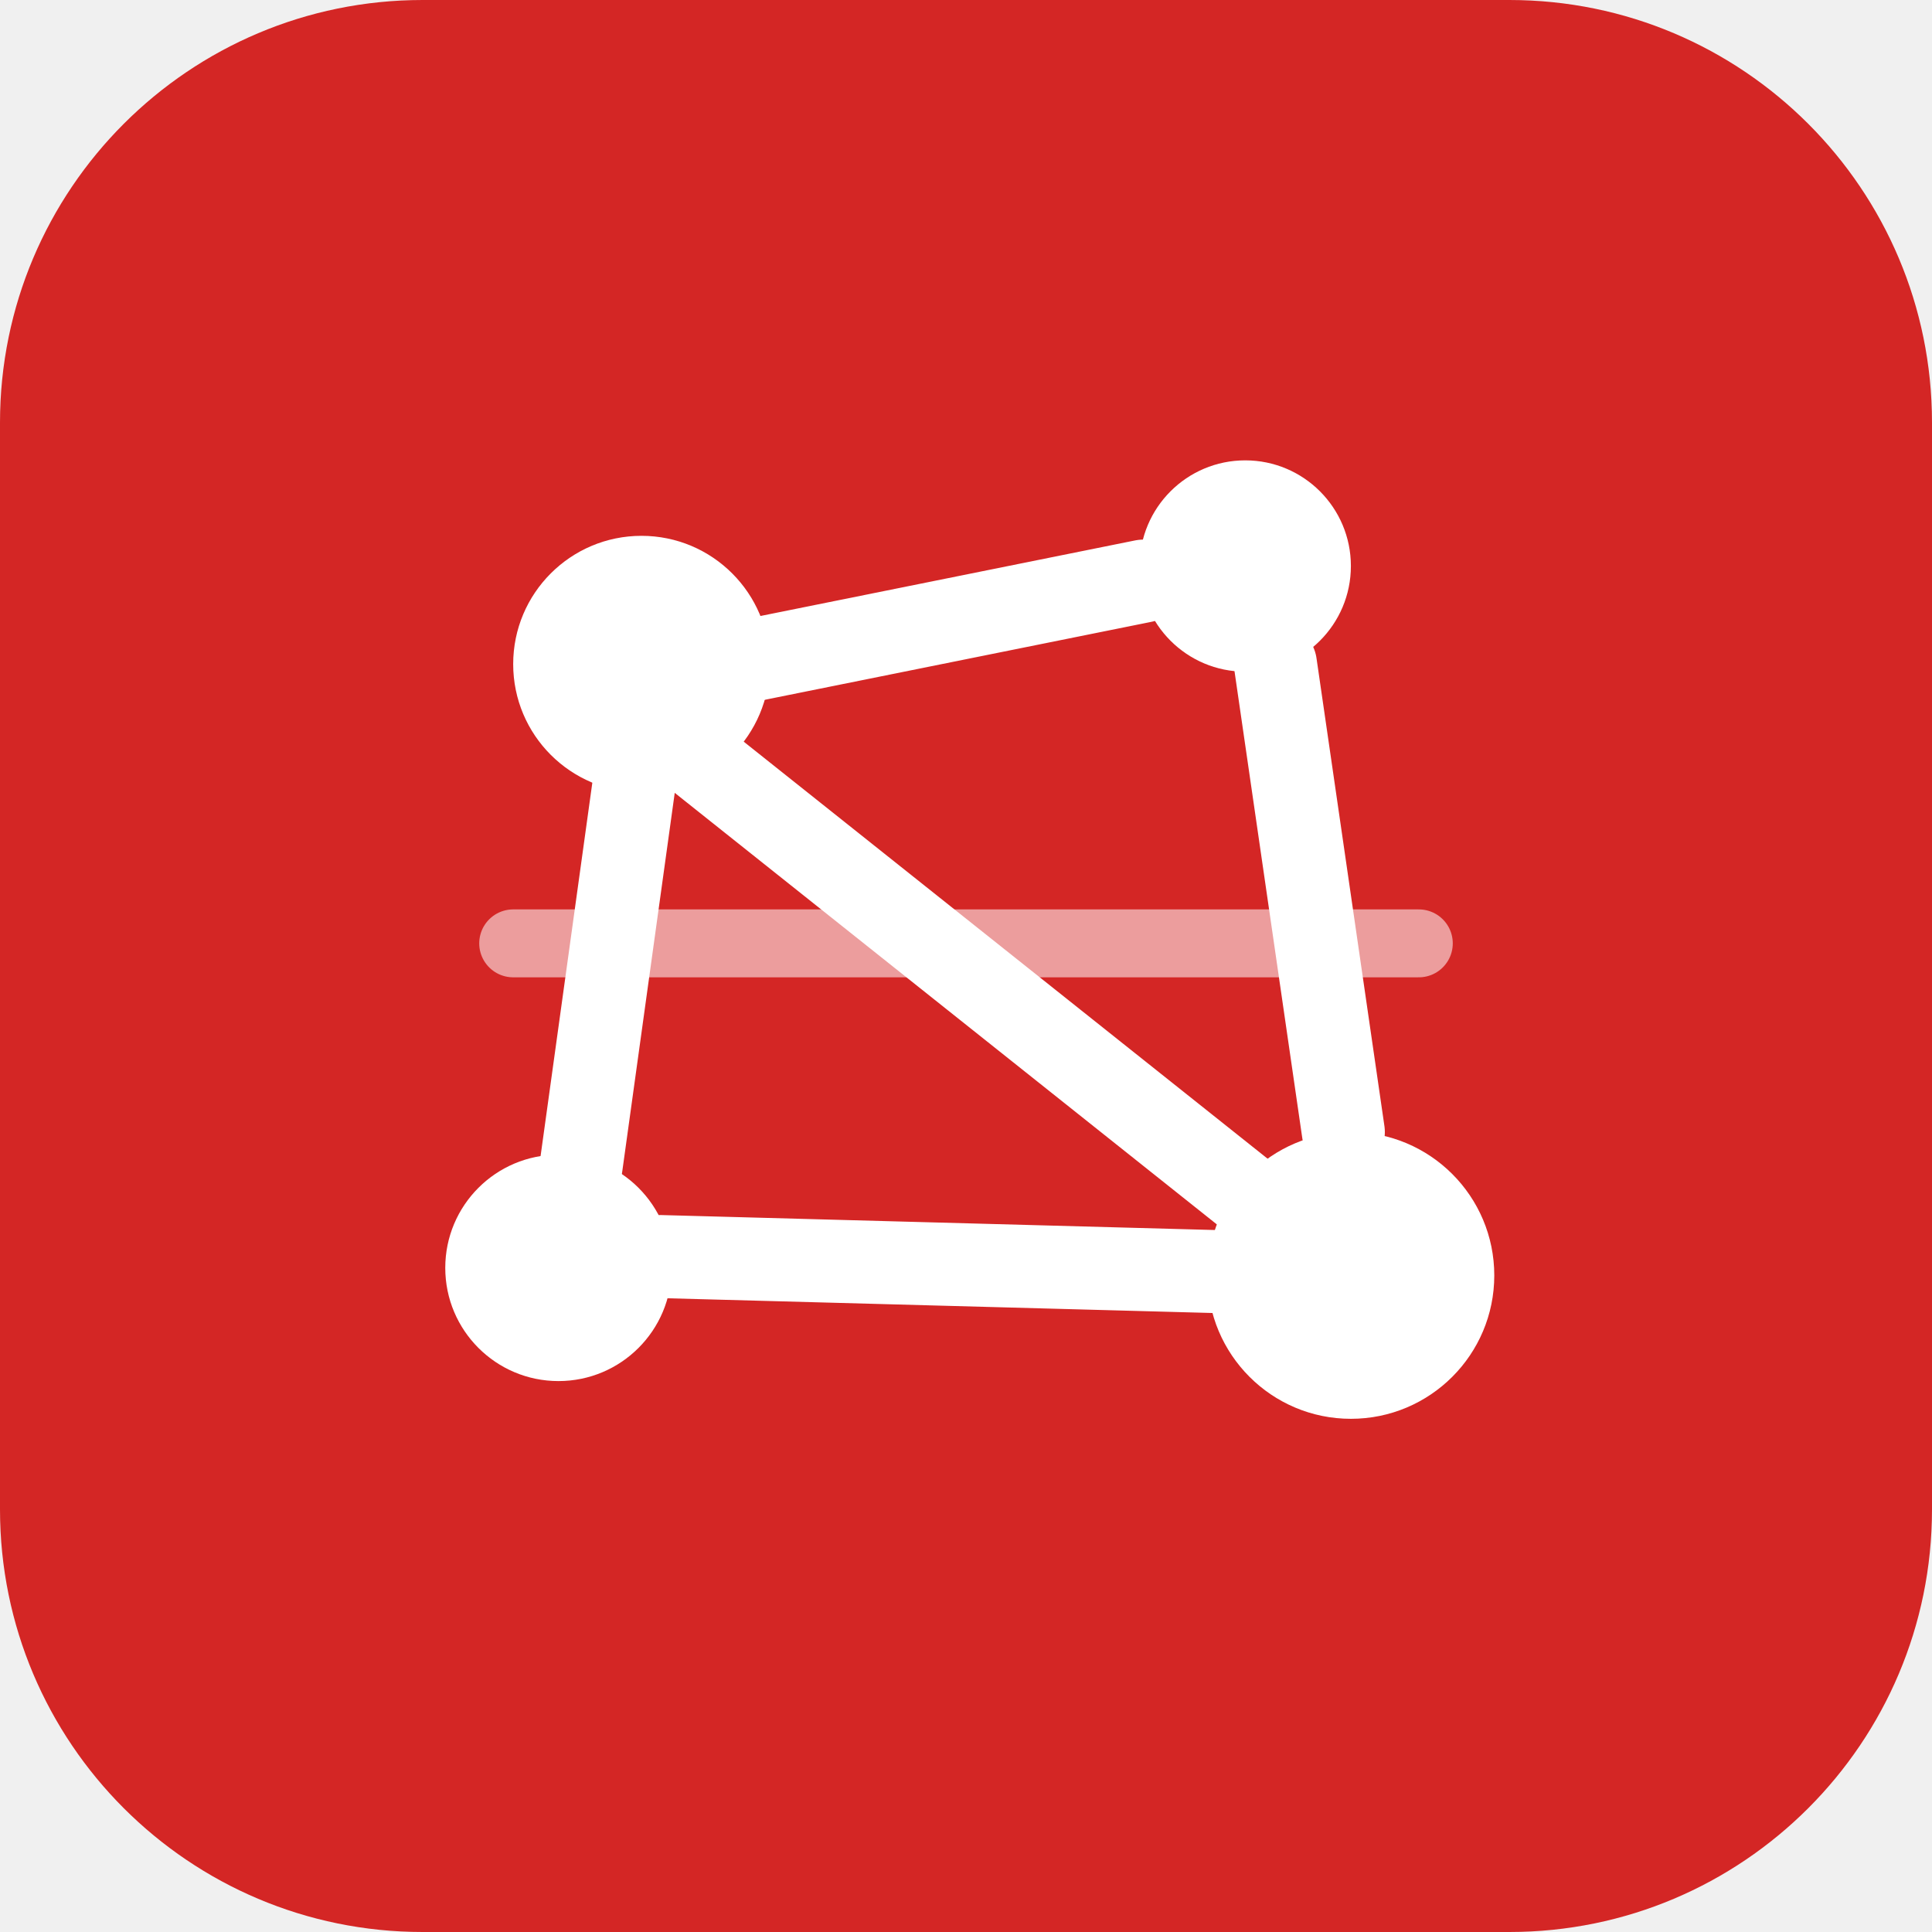
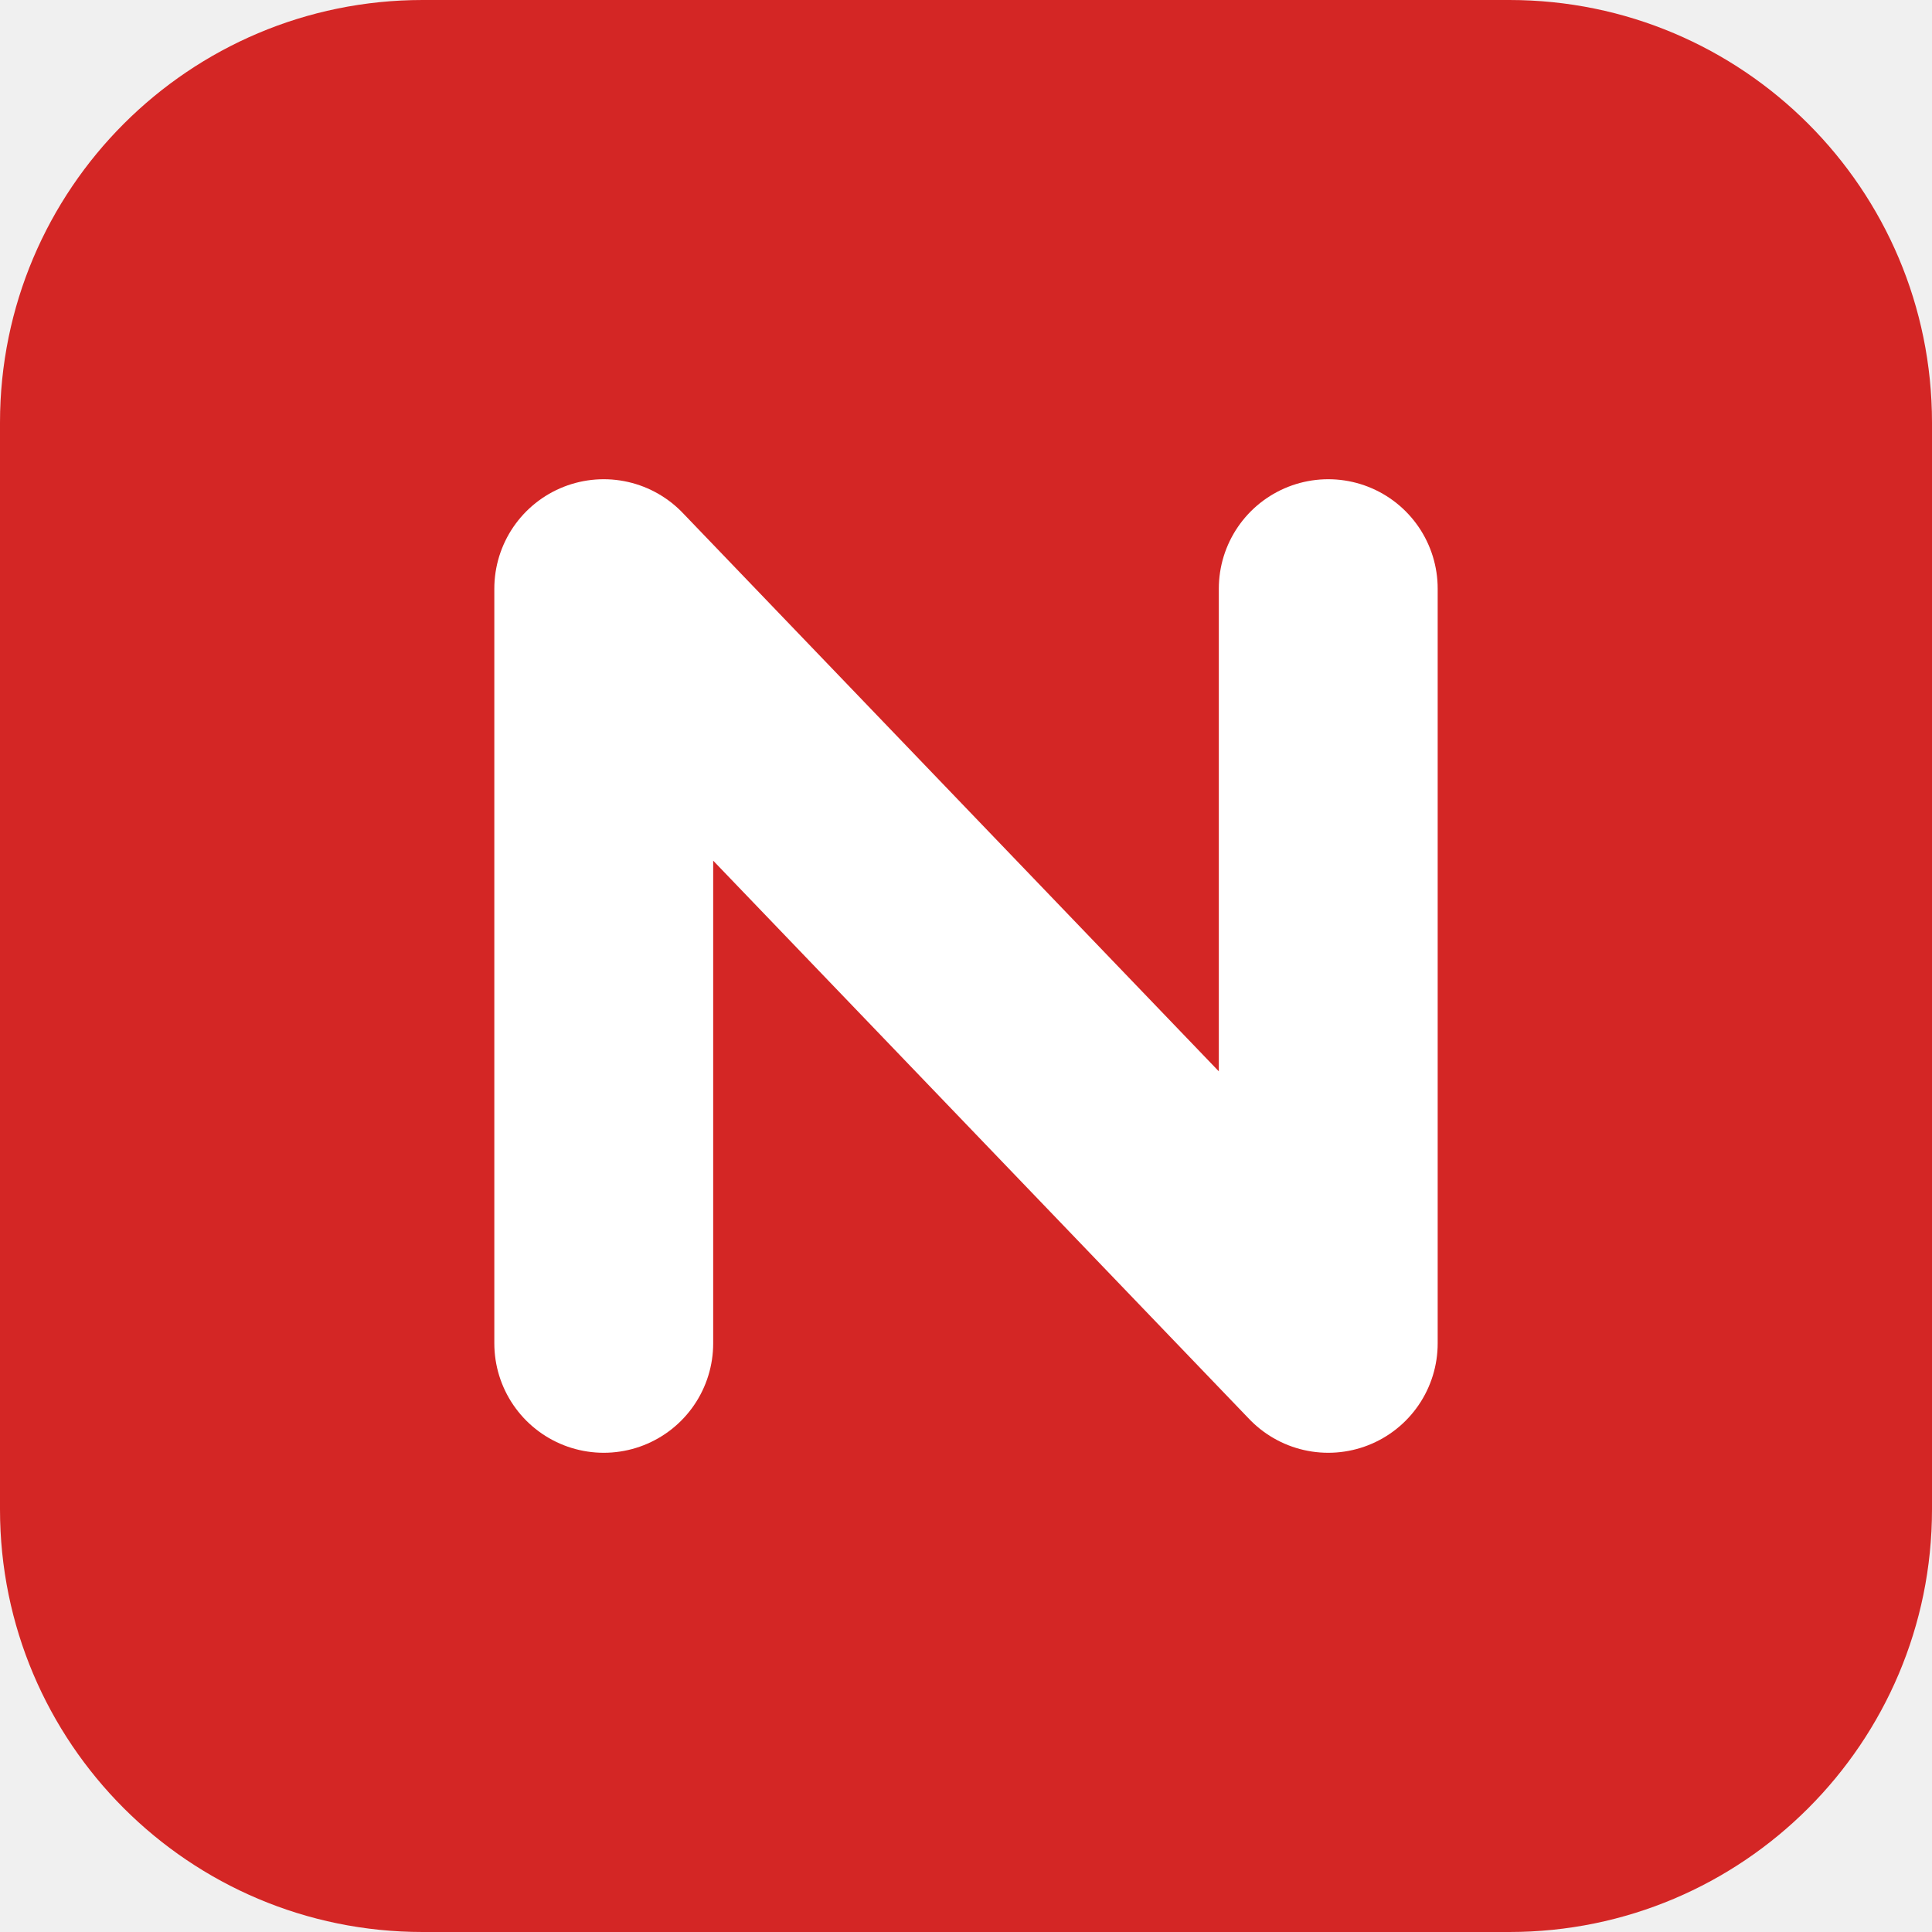
<svg xmlns="http://www.w3.org/2000/svg" viewBox="0 0 512 512" role="img" aria-label="NetSci 2026">
  <rect width="512" height="512" rx="112" fill="#d42625" />
-   <circle cx="170" cy="176" r="34" fill="#ffffff" />
-   <circle cx="330" cy="150" r="28" fill="#ffffff" />
-   <circle cx="358" cy="338" r="38" fill="#ffffff" />
-   <circle cx="148" cy="336" r="30" fill="#ffffff" />
-   <path d="M184 178 303 154M180 197l152 121M175 333l148 4M154 309l14-101M338 176l18 124" fill="none" stroke="#ffffff" stroke-width="22" stroke-linecap="round" />
-   <path d="M136 250h240" stroke="#ffffff" stroke-width="18" stroke-linecap="round" opacity=".55" />
+   <path d="M160 356V156M352 356V156M160 156l192 200" fill="none" stroke="#ffffff" stroke-width="58" stroke-linecap="round" stroke-linejoin="round" />
</svg>
